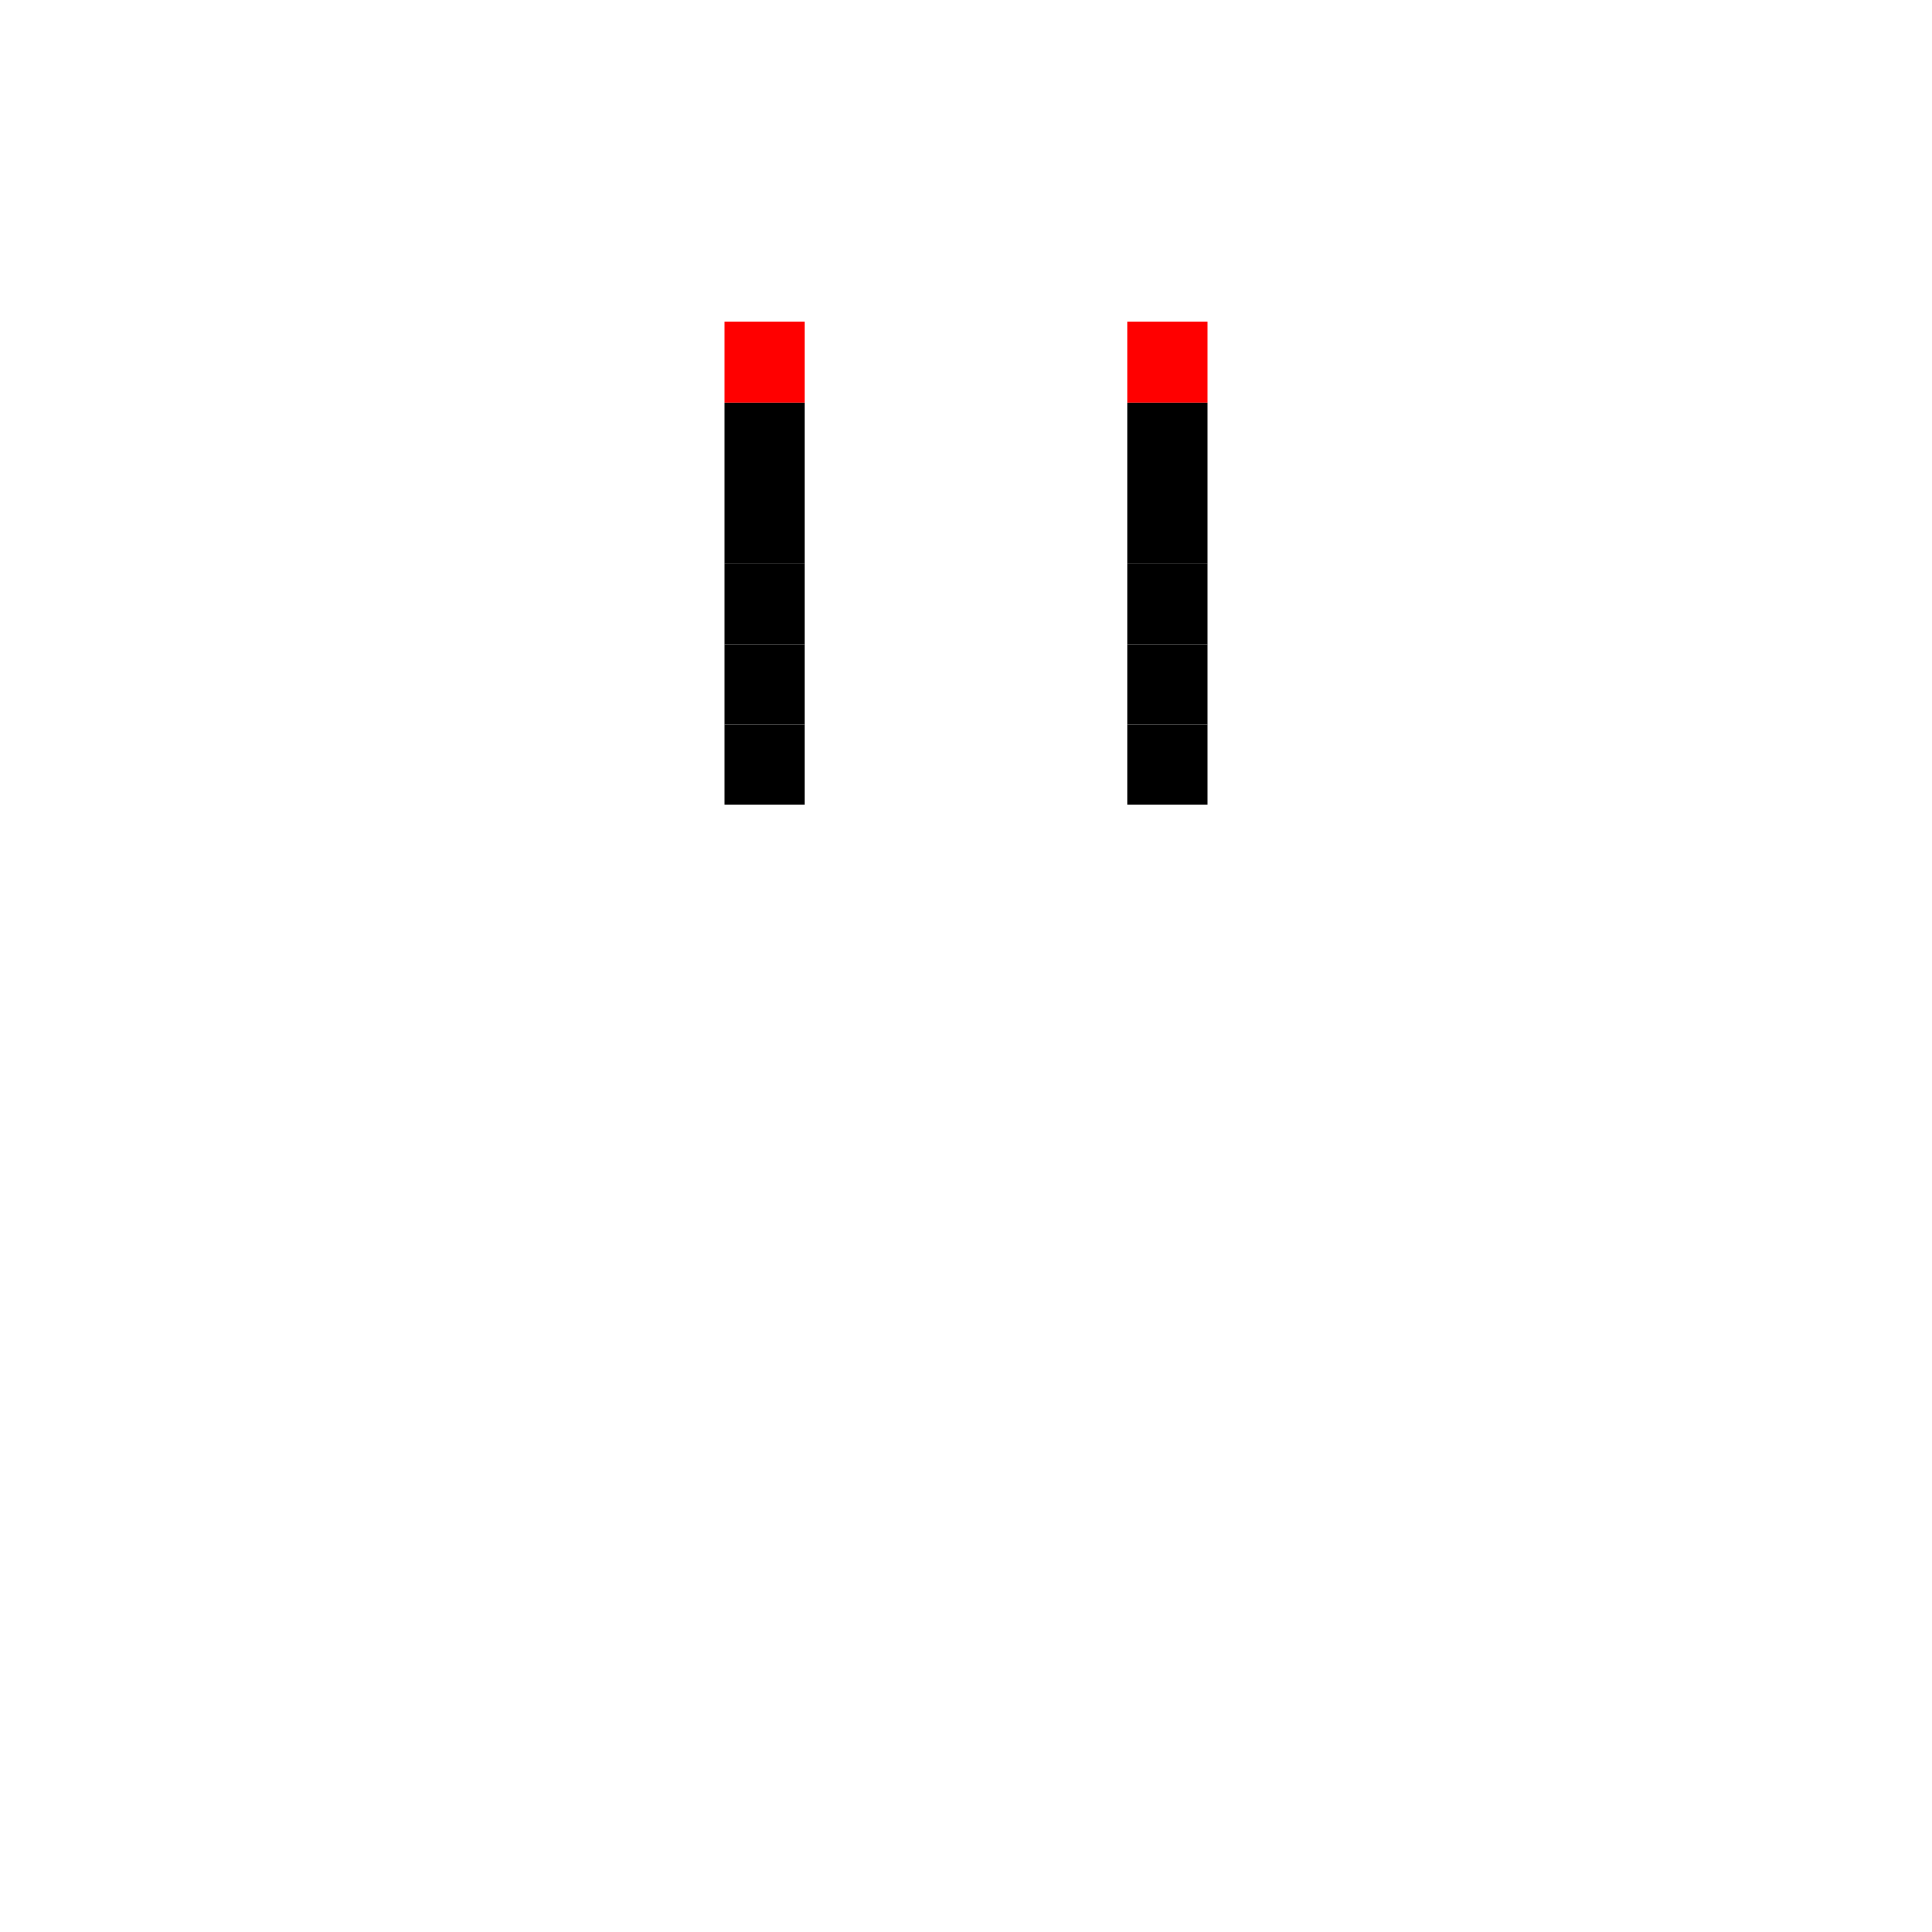
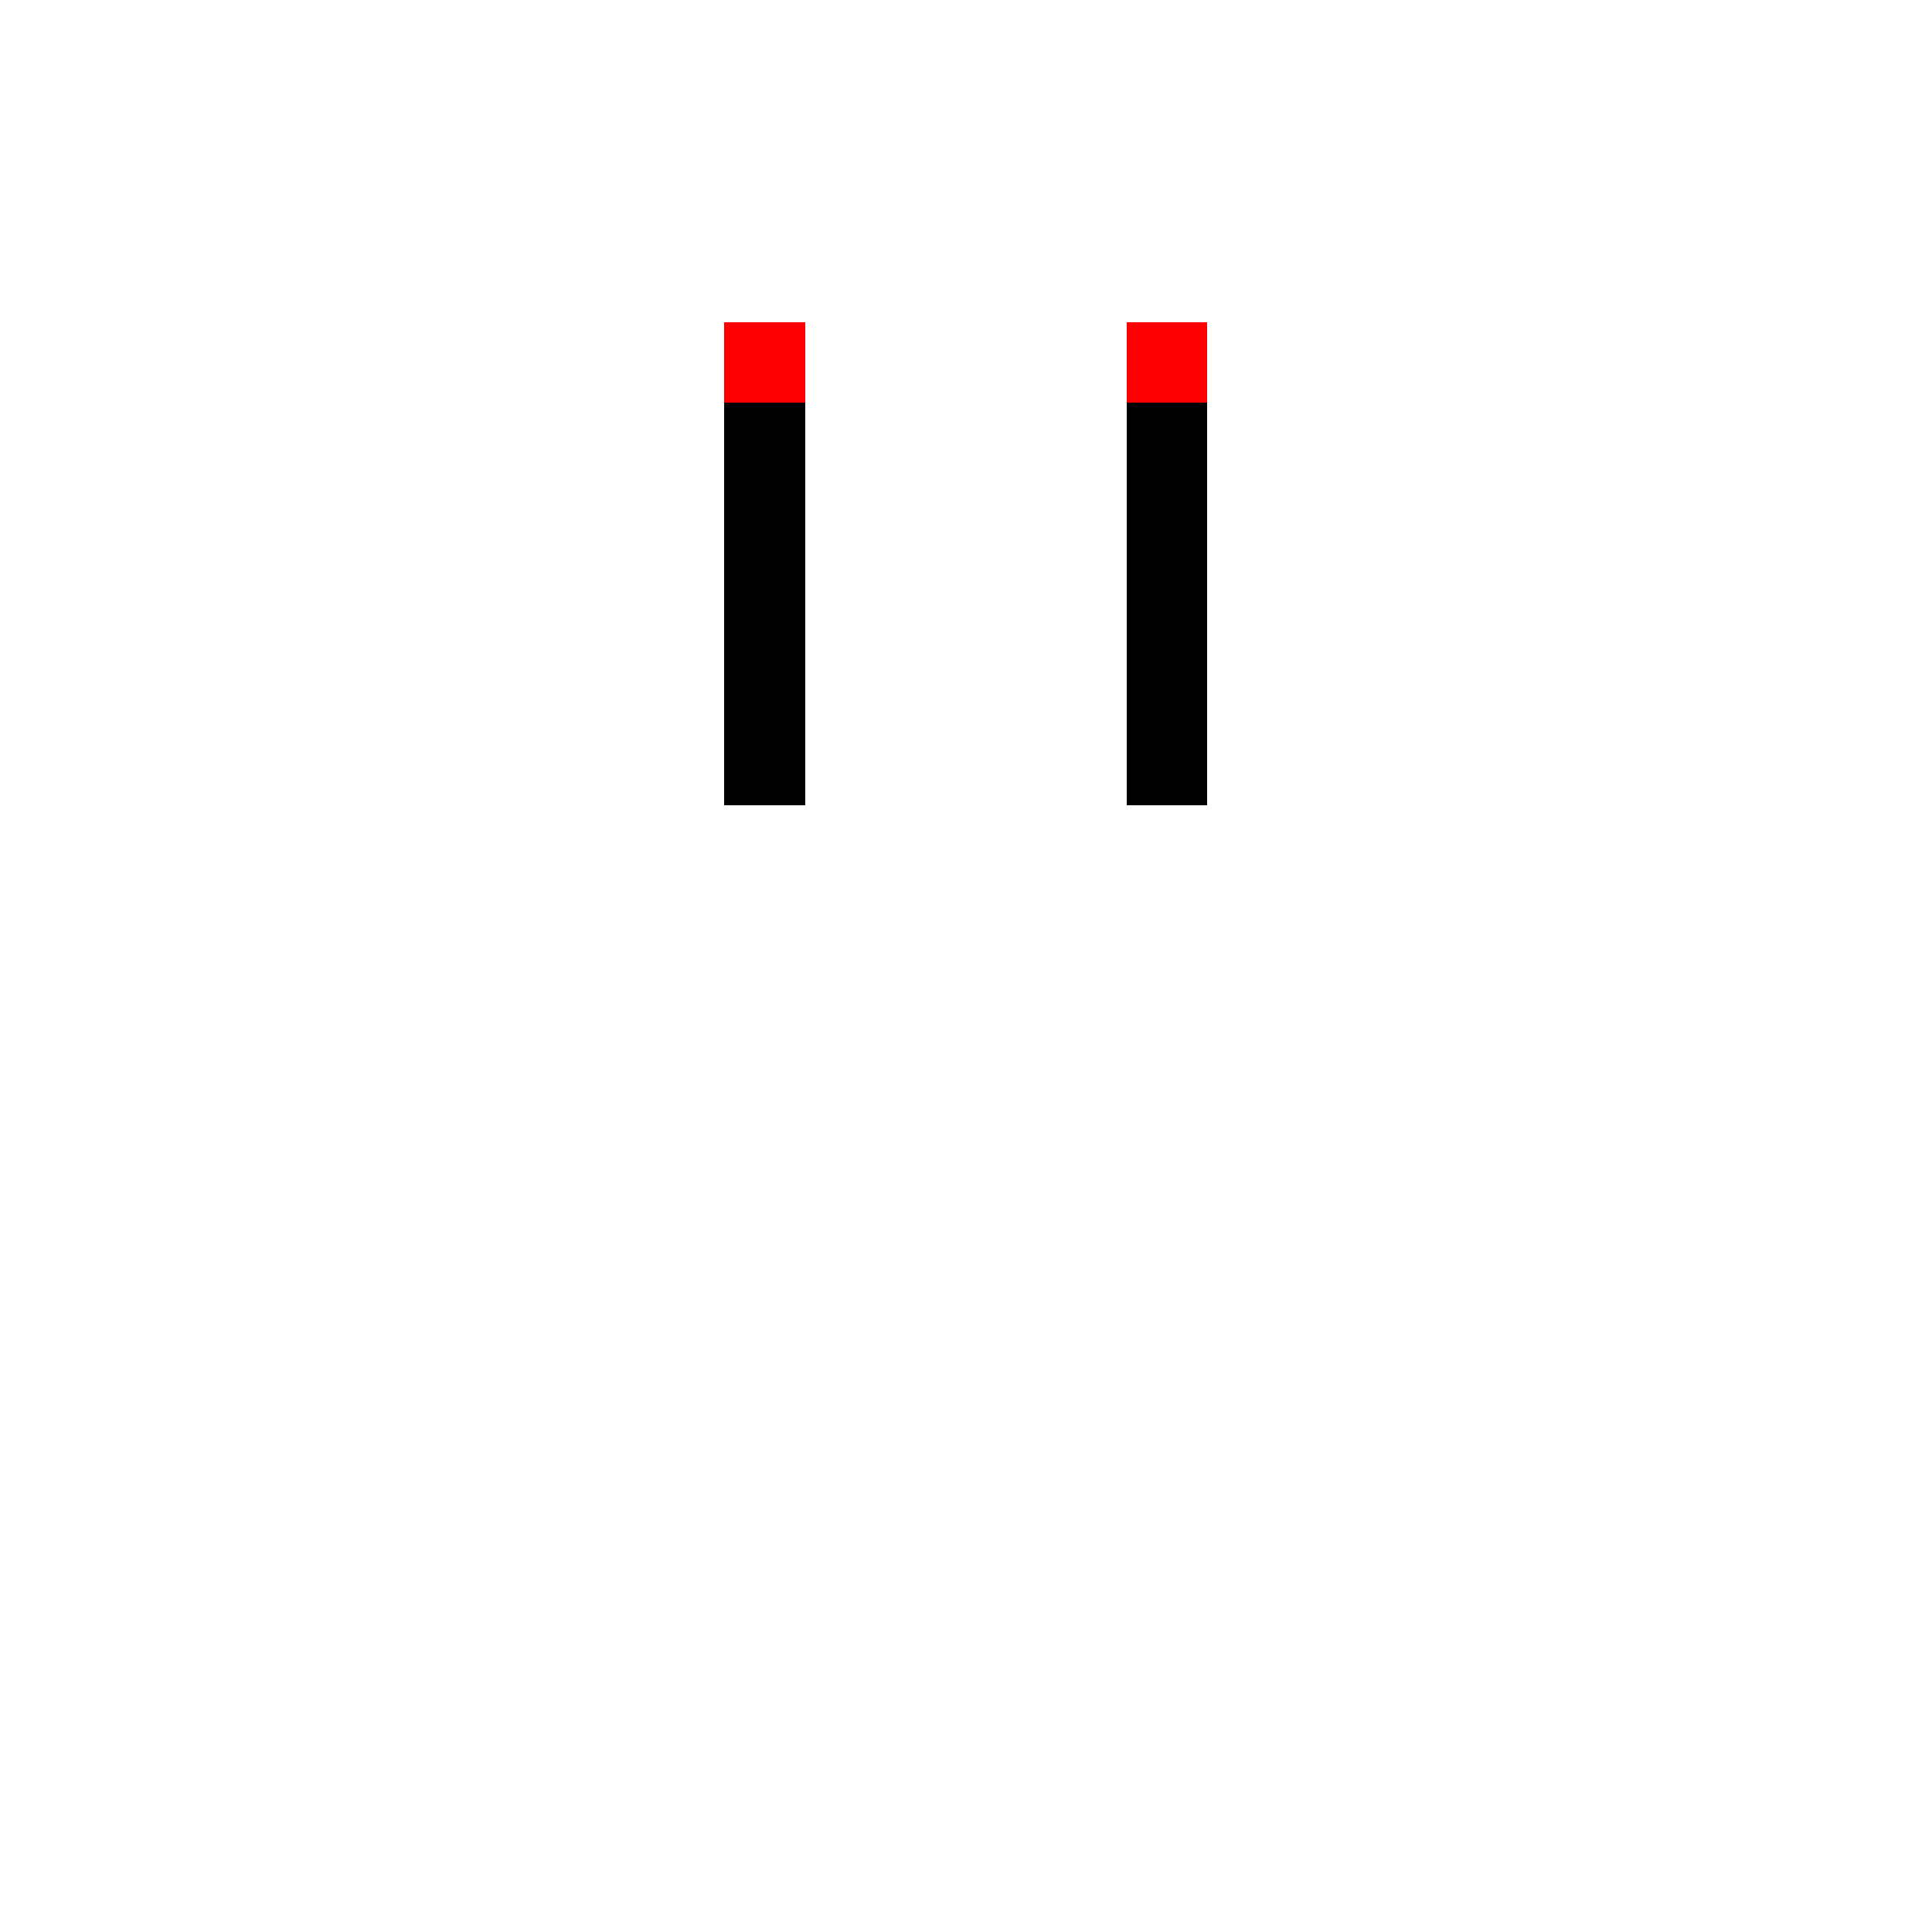
- <svg xmlns="http://www.w3.org/2000/svg" width="24" height="24" viewBox="0 0 24 24" fill="none">
+ <svg xmlns="http://www.w3.org/2000/svg" width="24" height="24" viewBox="0 0 24 24" fill="none" shape-rendering="crispEdges">
  <rect x="9" y="4" width="1" height="1" fill="#FF0000" />
  <rect x="14" y="4" width="1" height="1" fill="#FF0000" />
  <rect x="9" y="5" width="1" height="1" fill="#000000" />
  <rect x="14" y="5" width="1" height="1" fill="#000000" />
  <rect x="9" y="6" width="1" height="1" fill="#000000" />
  <rect x="14" y="6" width="1" height="1" fill="#000000" />
  <rect x="9" y="7" width="1" height="1" fill="#000000" />
  <rect x="9" y="8" width="1" height="1" fill="#000000" />
  <rect x="9" y="9" width="1" height="1" fill="#000000" />
  <rect x="14" y="7" width="1" height="1" fill="#000000" />
  <rect x="14" y="8" width="1" height="1" fill="#000000" />
  <rect x="14" y="9" width="1" height="1" fill="#000000" />
</svg>
